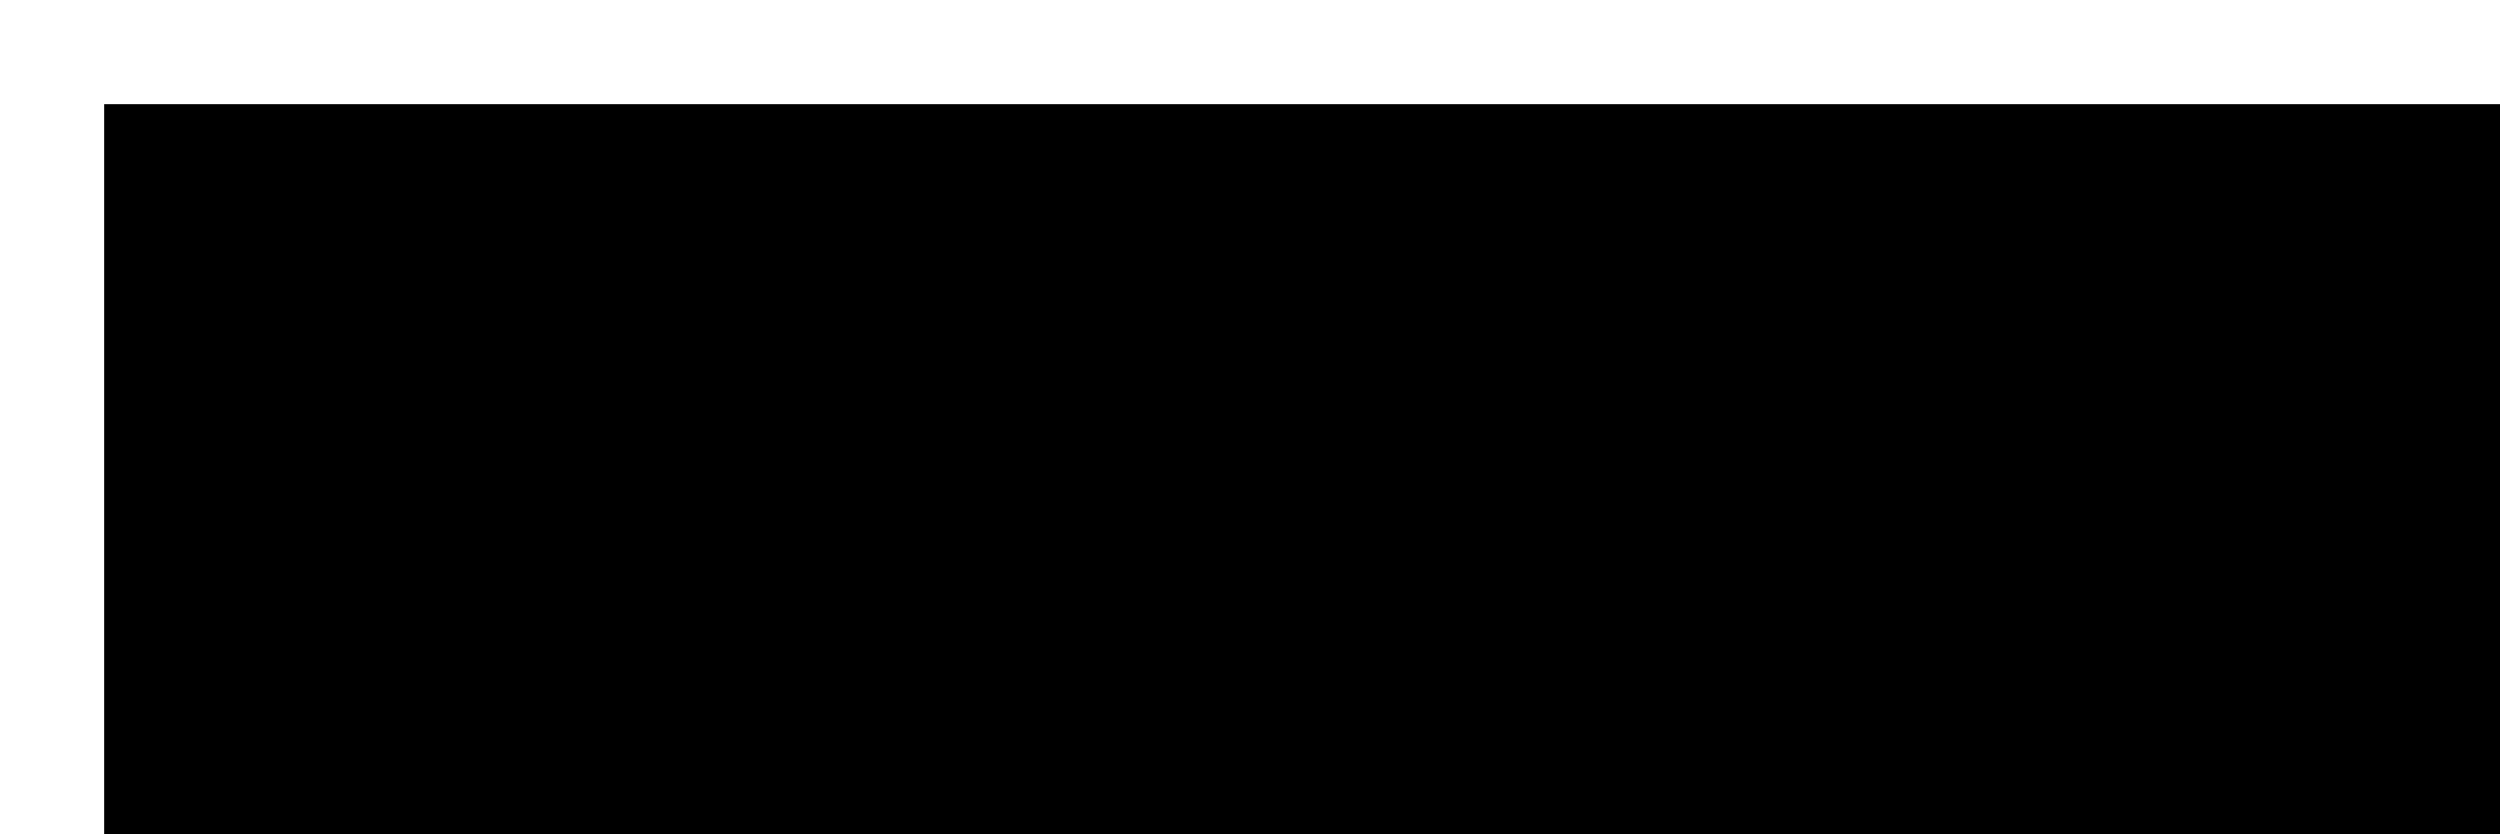
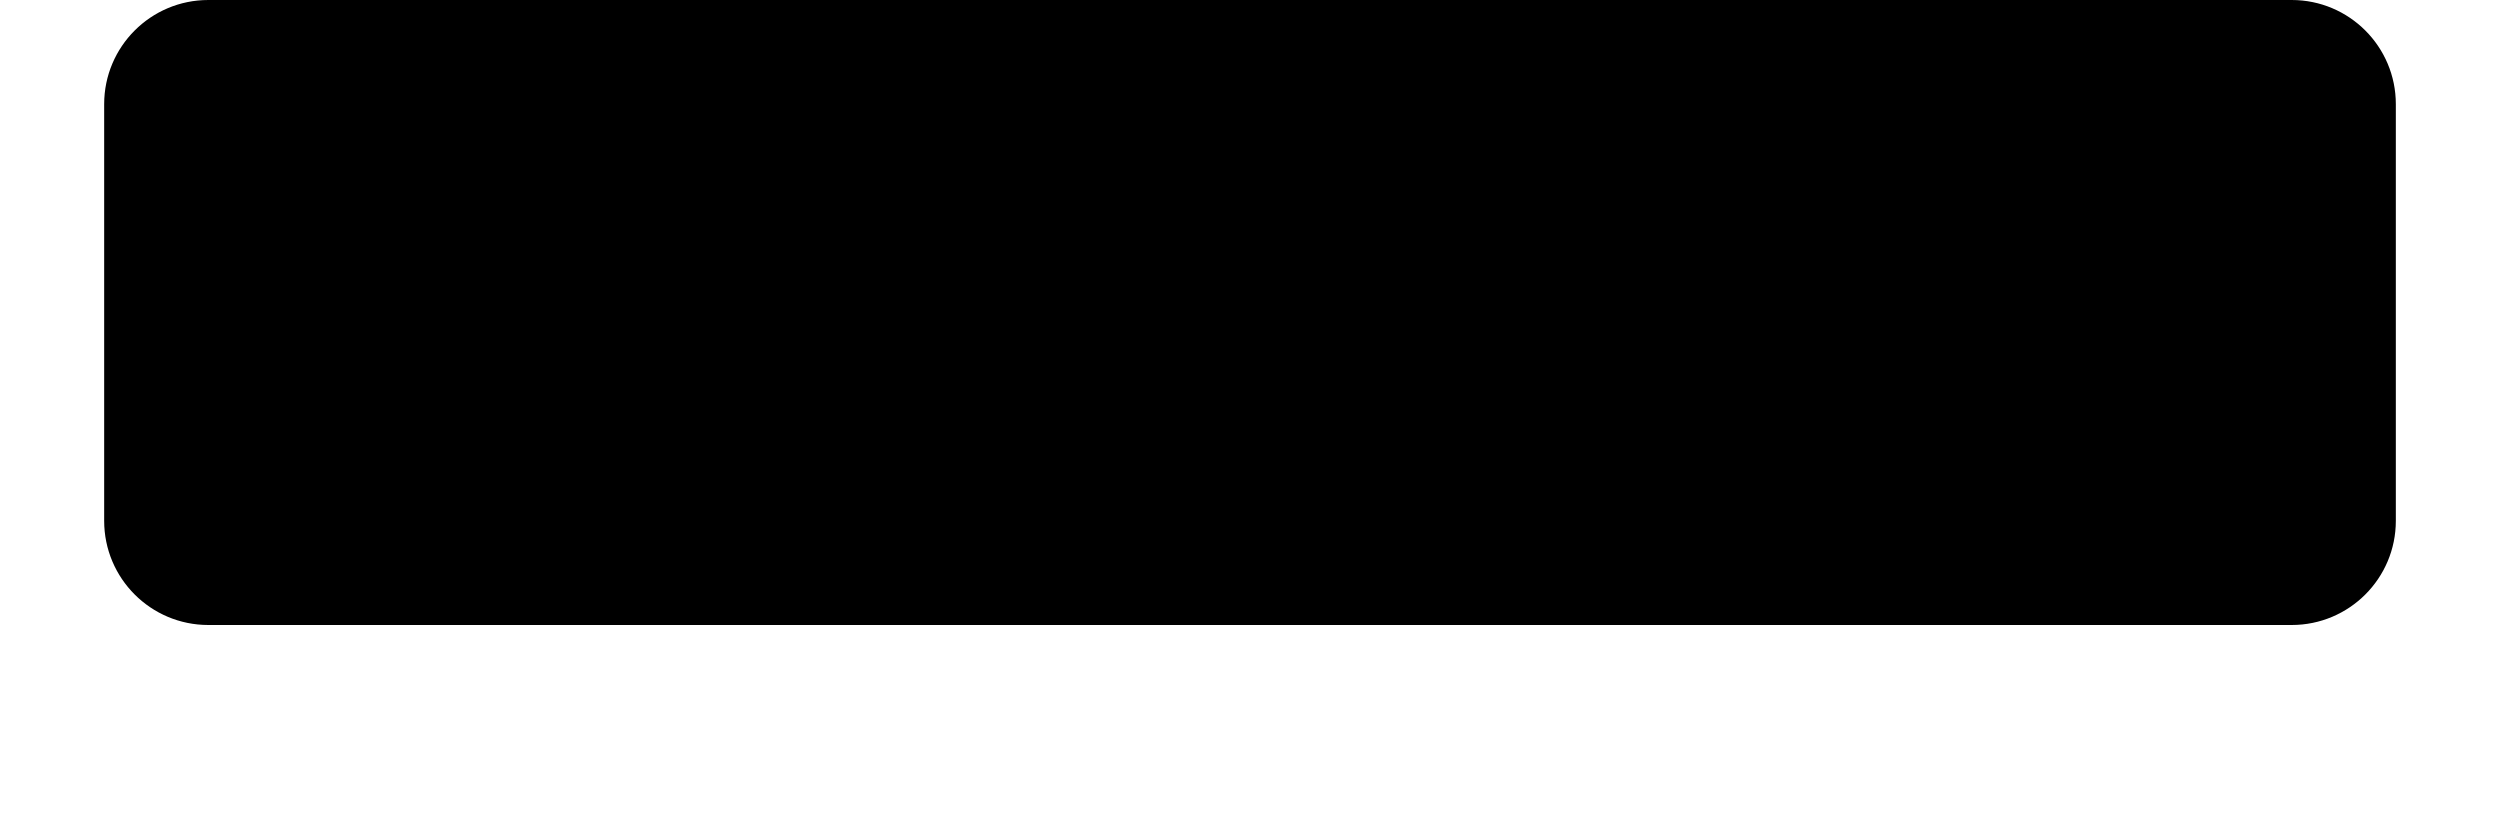
- <svg xmlns="http://www.w3.org/2000/svg" width="48pt" height="16pt" viewBox="0 0 48 16" version="1.2" id="adv_tag">
-   <defs id="defs11" />
+ <svg xmlns="http://www.w3.org/2000/svg" width="24mm" height="8mm" viewBox="-24 -8 48 16" version="1.2" class="adv_tag">
  <g id="g6">
-     <rect width="44pt" height="12pt" x="2" y="2" rx="0" ry="0" fill="{{back}}" stroke="{{front}}" stroke-width="0.5pt" id="rect2" />
-     <text id="label" style="font-size:5pt" fill="{{back}}" stroke="{{front}}" stroke-width="0.25pt" text-anchor="start" x="4" y="10">{{label}}</text>
+     <rect width="44" height="12" x="-22" y="-8" rx="2" ry="2" fill="{{back}}" stroke="{{front}}" stroke-width="0.5pt" id="rect2" />
+     <text id="label" style="font-size:4px" fill="{{front}}" stroke="{{front}}" stroke-width="0.25pt" text-anchor="middle" x="0" y="-1">{{label}}</text>
  </g>
</svg>
